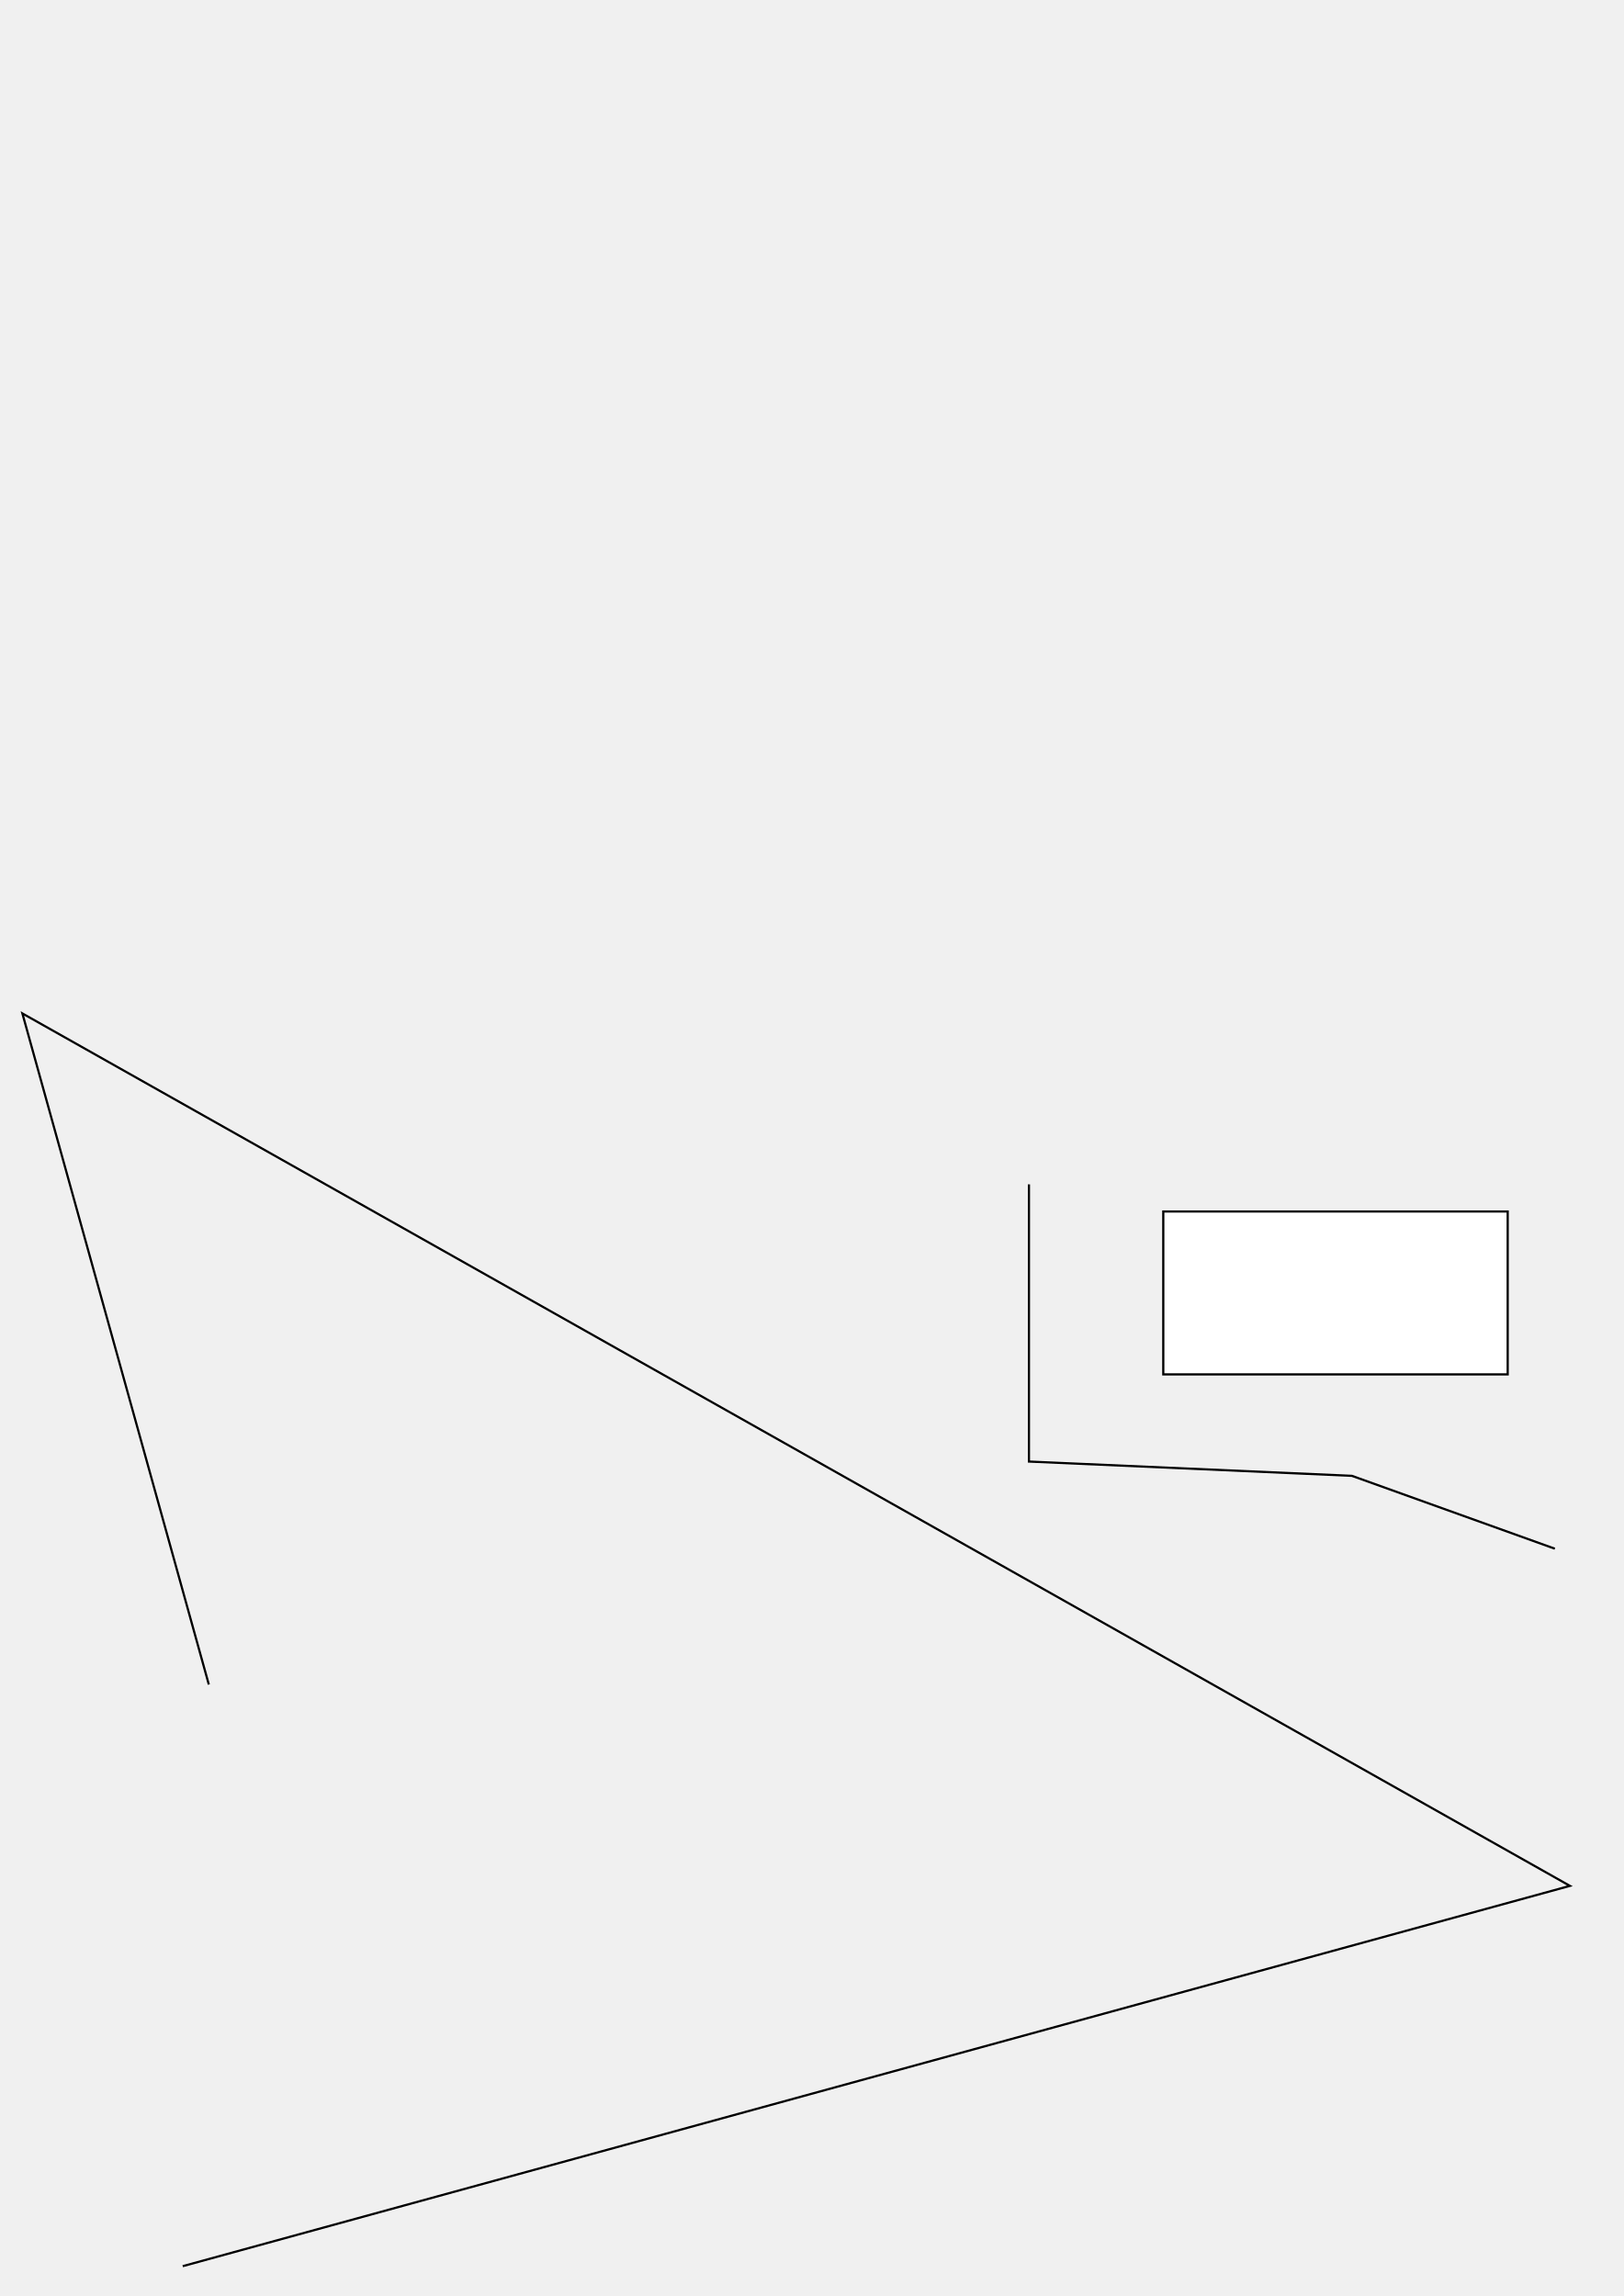
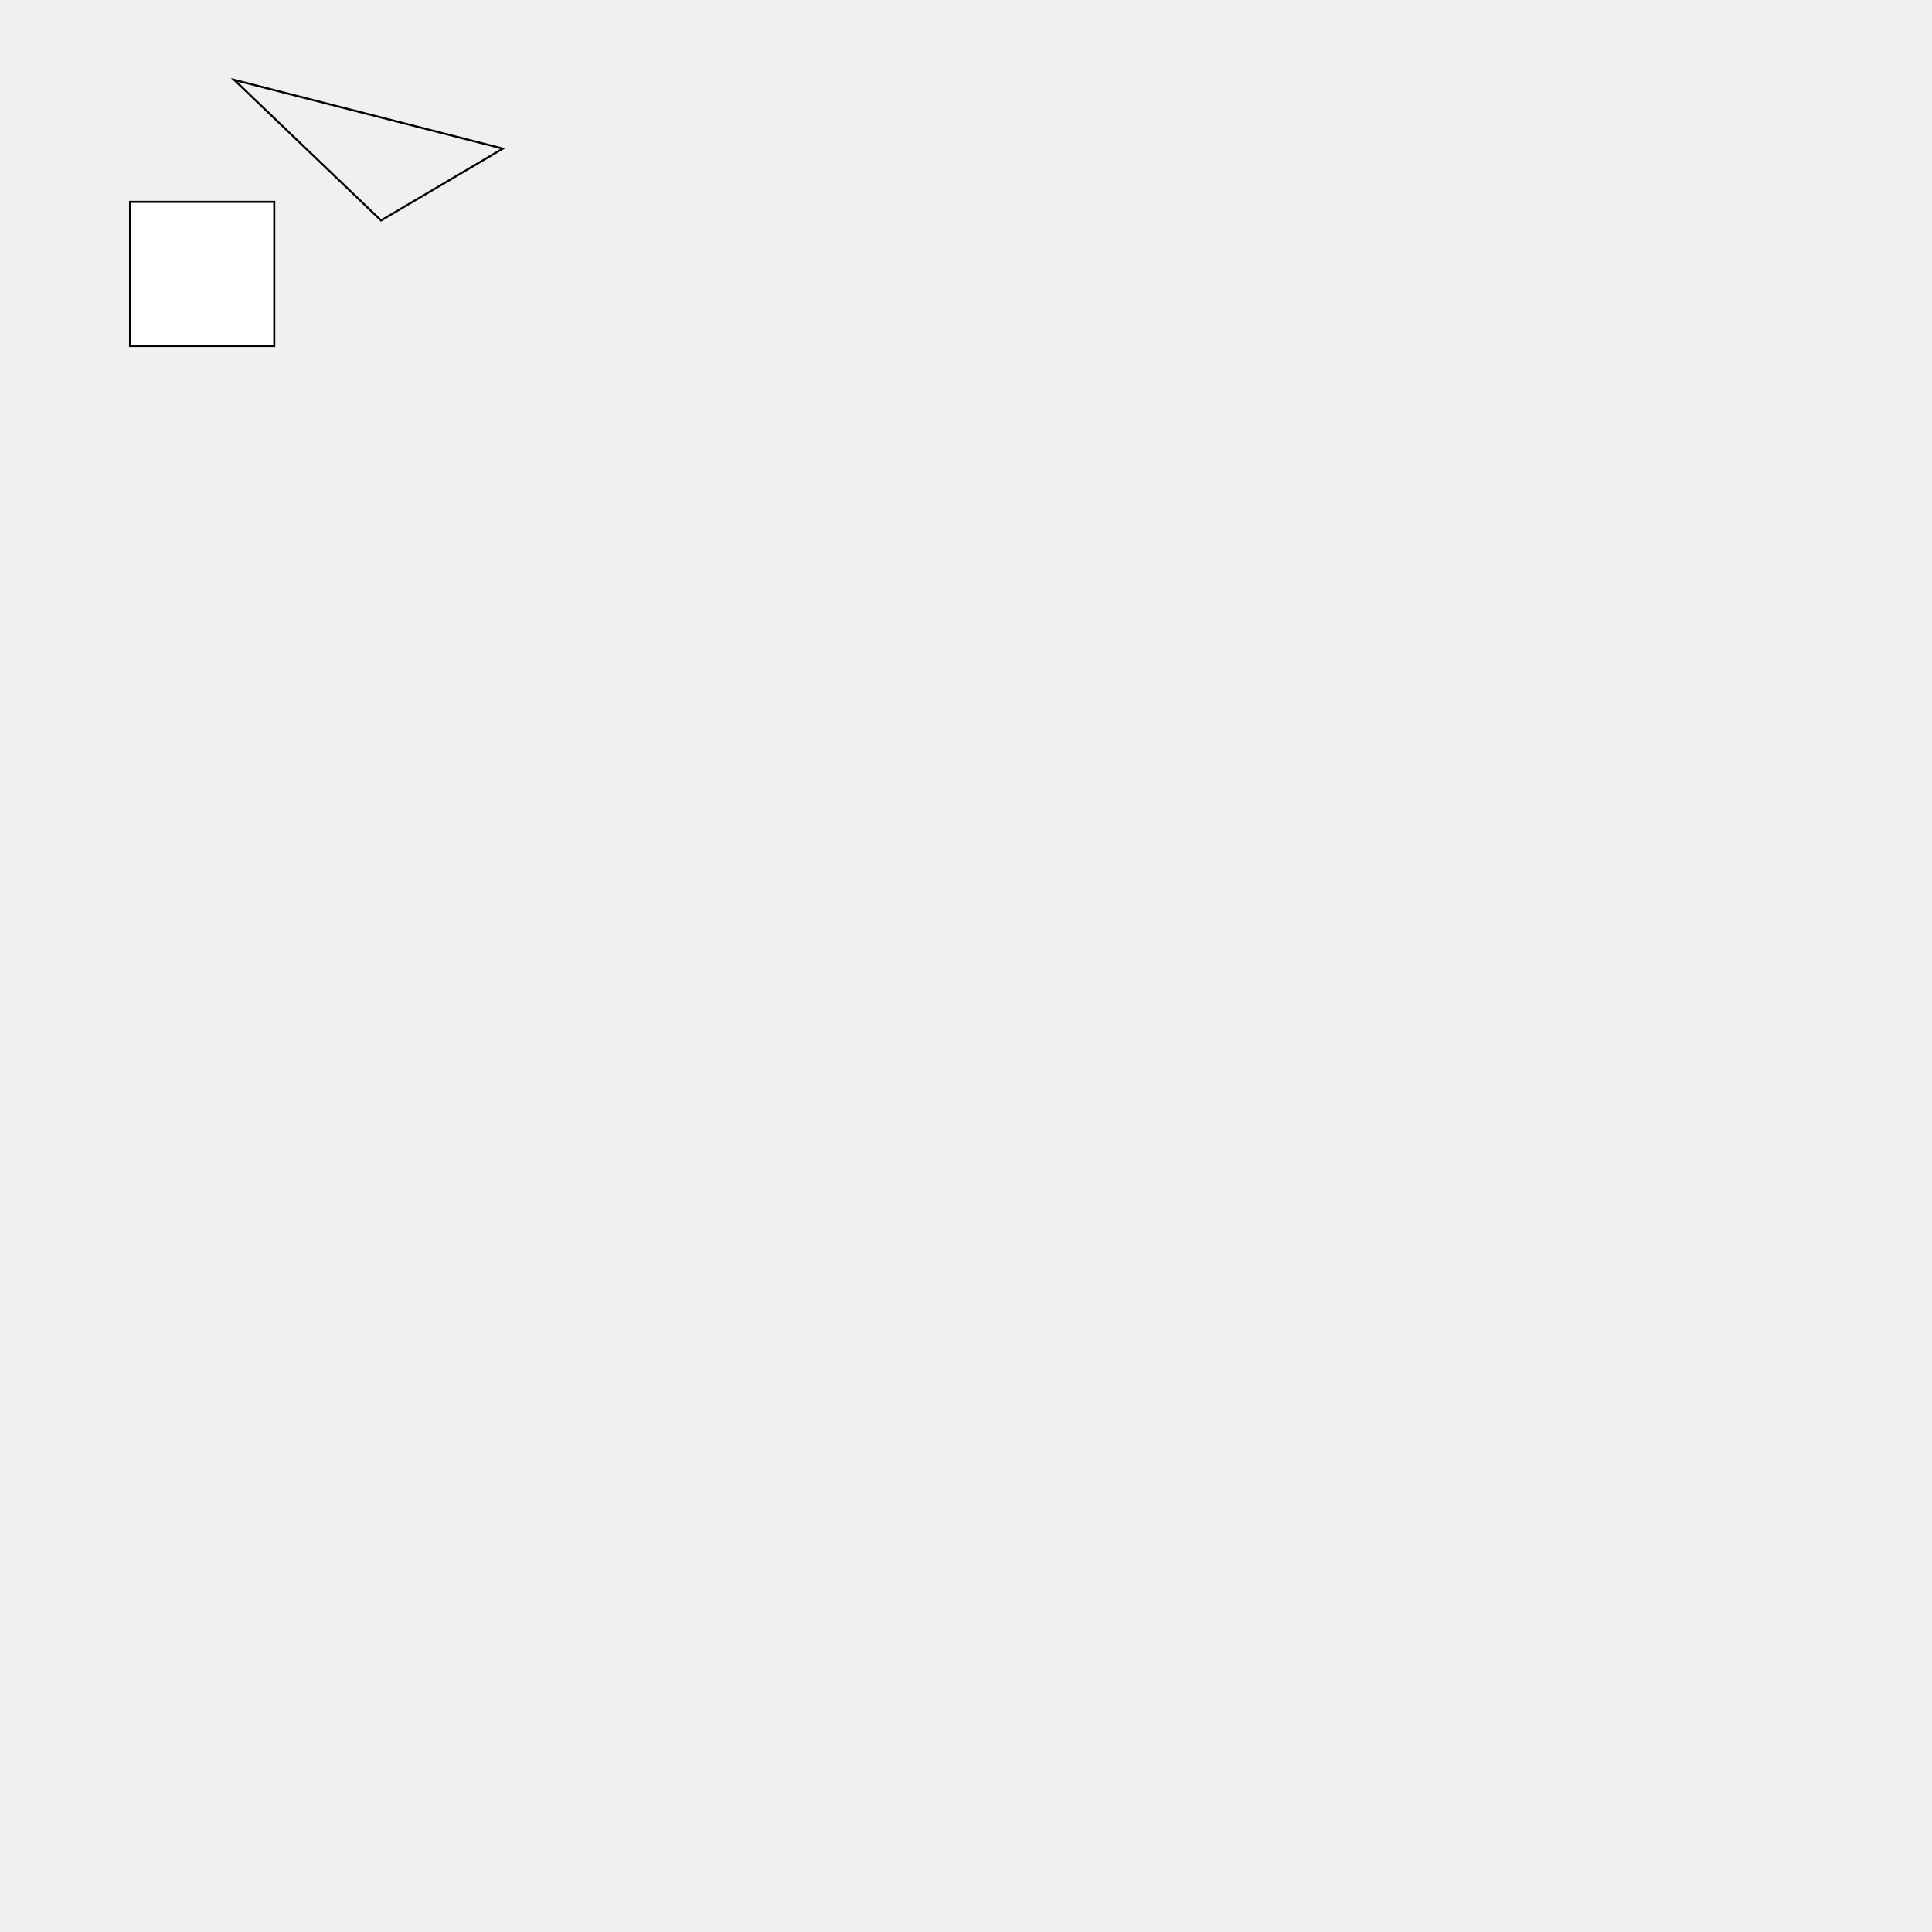
- <svg xmlns="http://www.w3.org/2000/svg" version="1.1" width="744.094" height="1052.362" id="svg2">
+ <svg xmlns="http://www.w3.org/2000/svg" version="1.1" width="949.606" height="949.606" id="svg2">
  <defs id="defs4" />
-   <path style="fill:none;stroke:#000000;stroke-width:1px;stroke-linecap:butt;stroke-linejoin:miter;stroke-opacity:1" d="M 95.698,772.103 10.253,464.5 719.447,864.383 83.736,1038.691" id="path2984" />
-   <rect style="fill:#ffffff;fill-opacity:1;stroke:#000000" id="rect2984" width="157.833" height="74.659" x="533.095" y="555.287" ry="0" />
-   <path style="fill:none;stroke:#000000;stroke-width:1px;stroke-linecap:butt;stroke-linejoin:miter;stroke-opacity:1" d="m 471.534,542.844 0,127.052 148.009,6.549 0,0 92.997,33.4" id="path2986" />
+   <path d="m 63.927,99.213 70.866,0 0,70.866 -70.866,0 z" id="rect2989" style="fill:#ffffff;fill-opacity:1;stroke:#000000" />
+   <path style="fill:none;stroke:#000000;stroke-width:1px;stroke-linecap:butt;stroke-linejoin:miter;stroke-opacity:1" d="m 115.136,39.266 72.152,69.081 59.871,-35.308 z" id="path3194" />
</svg>
